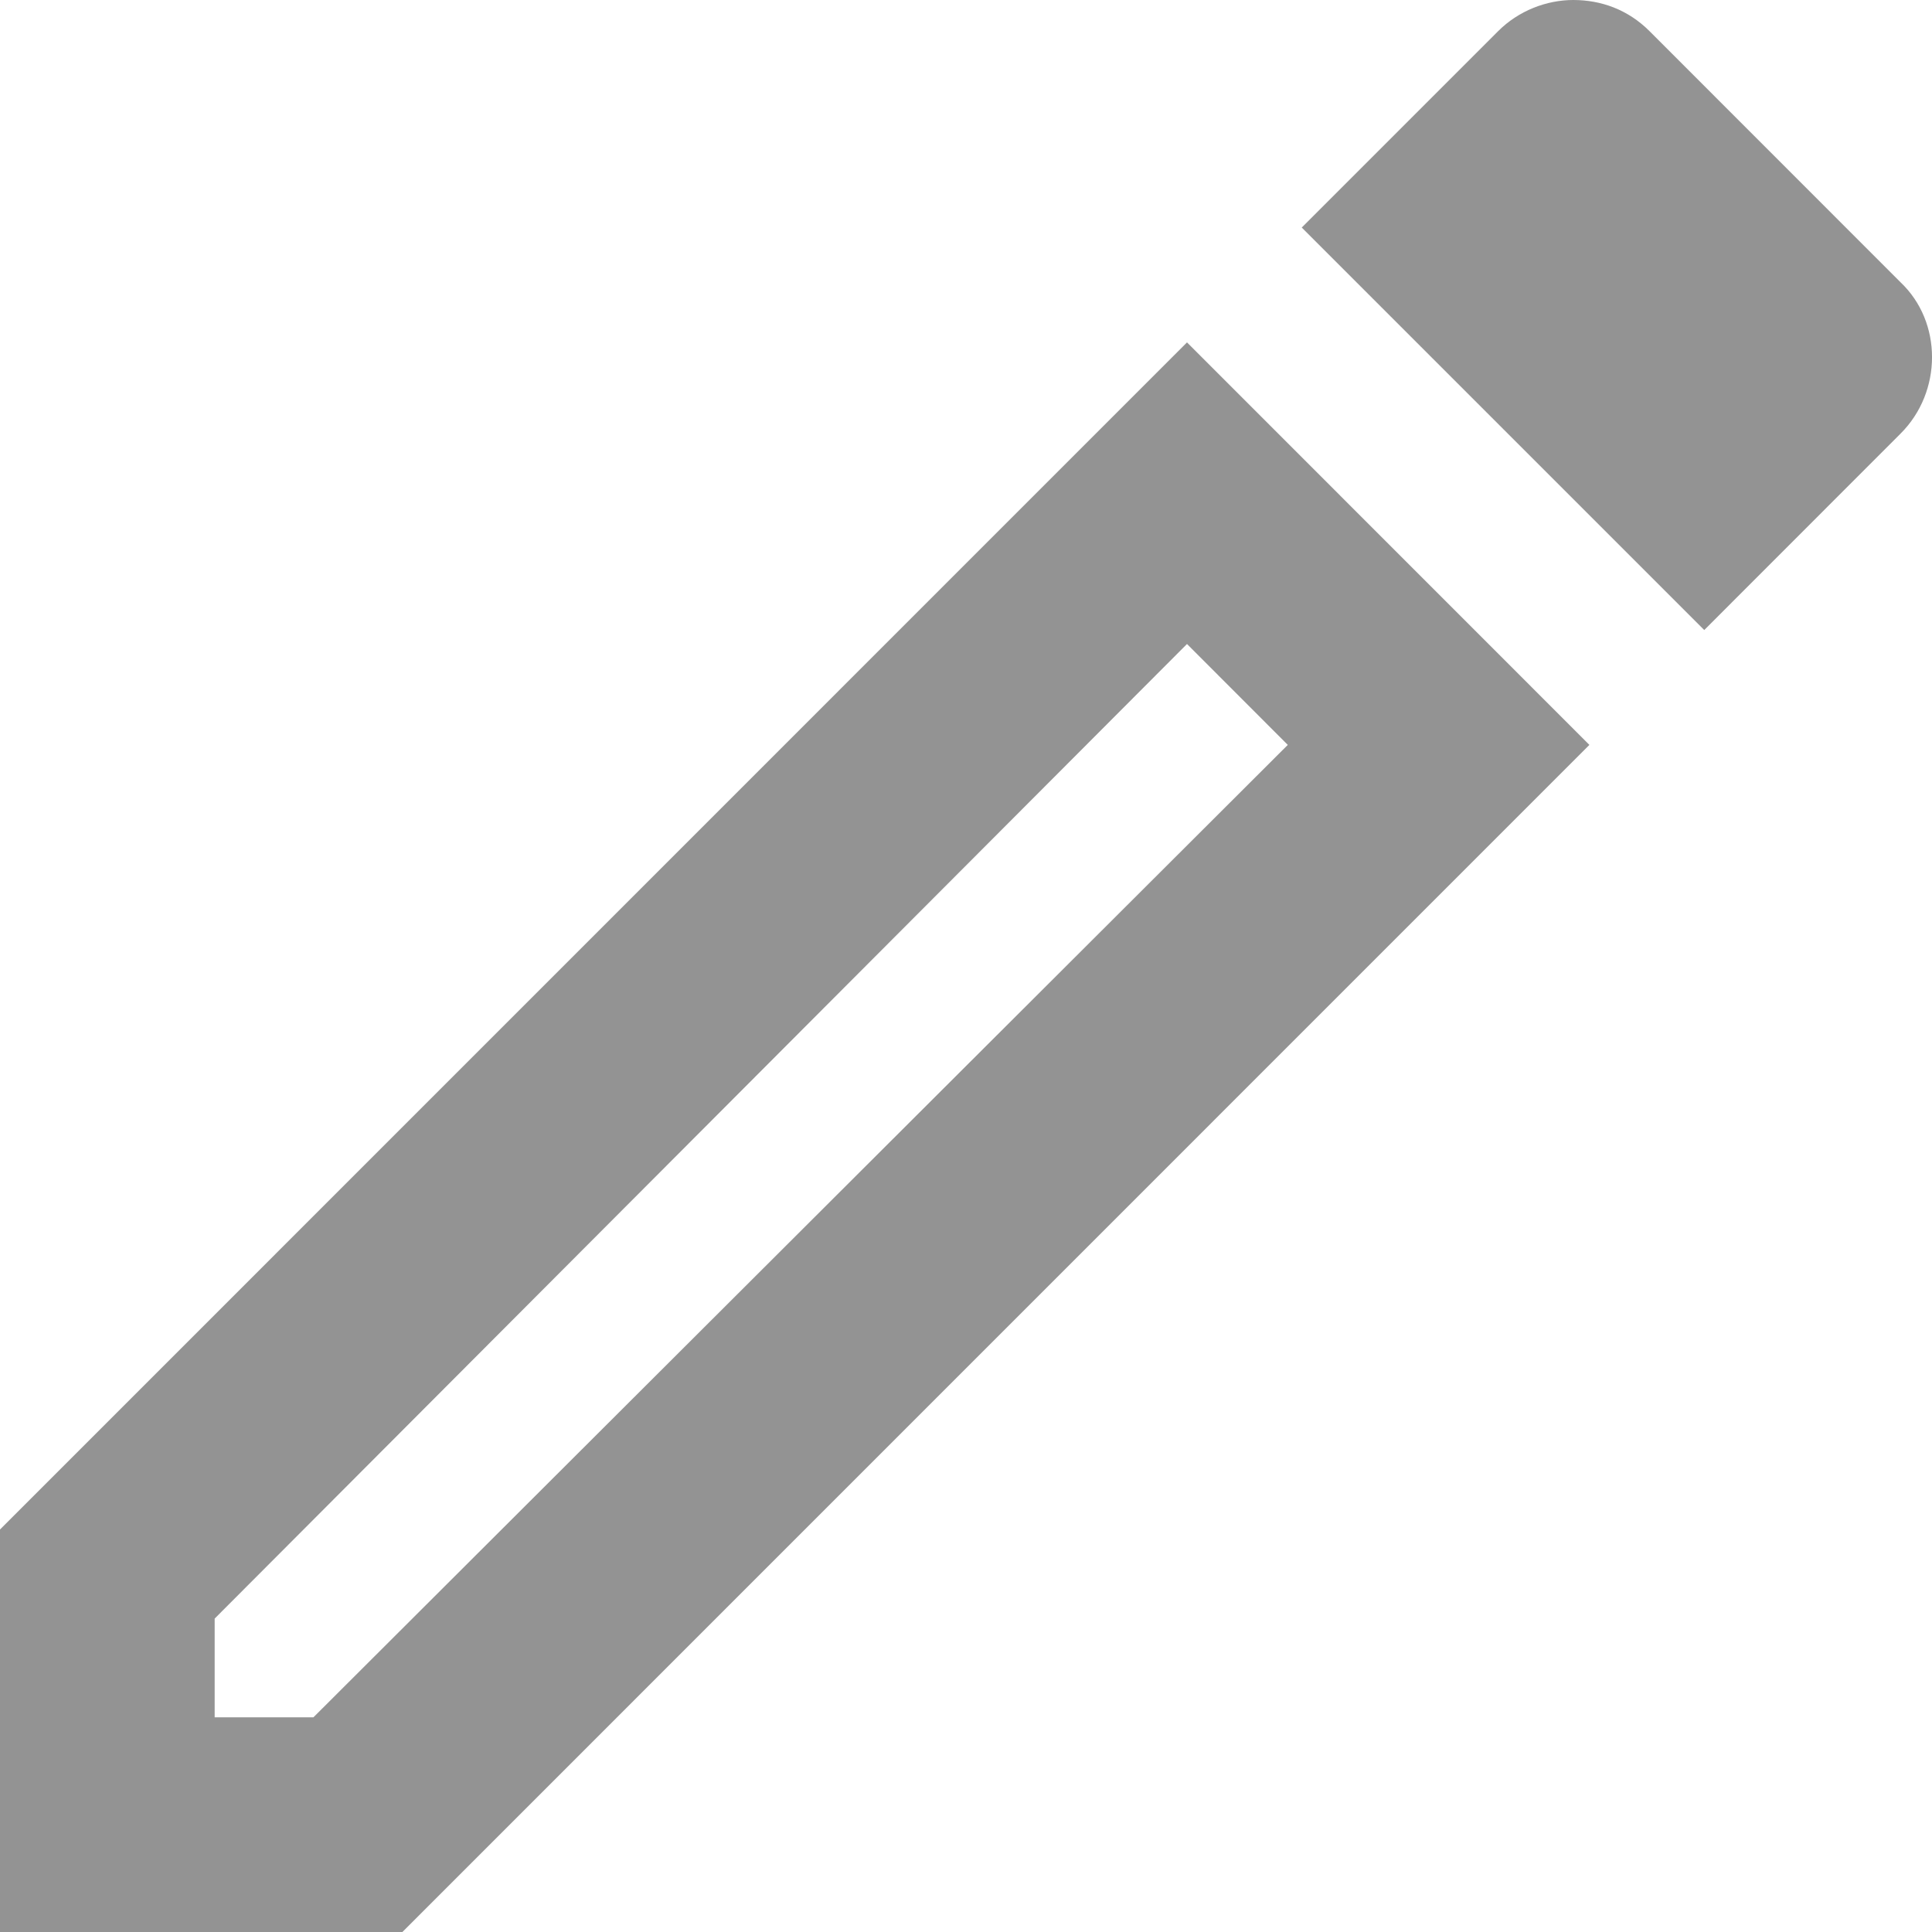
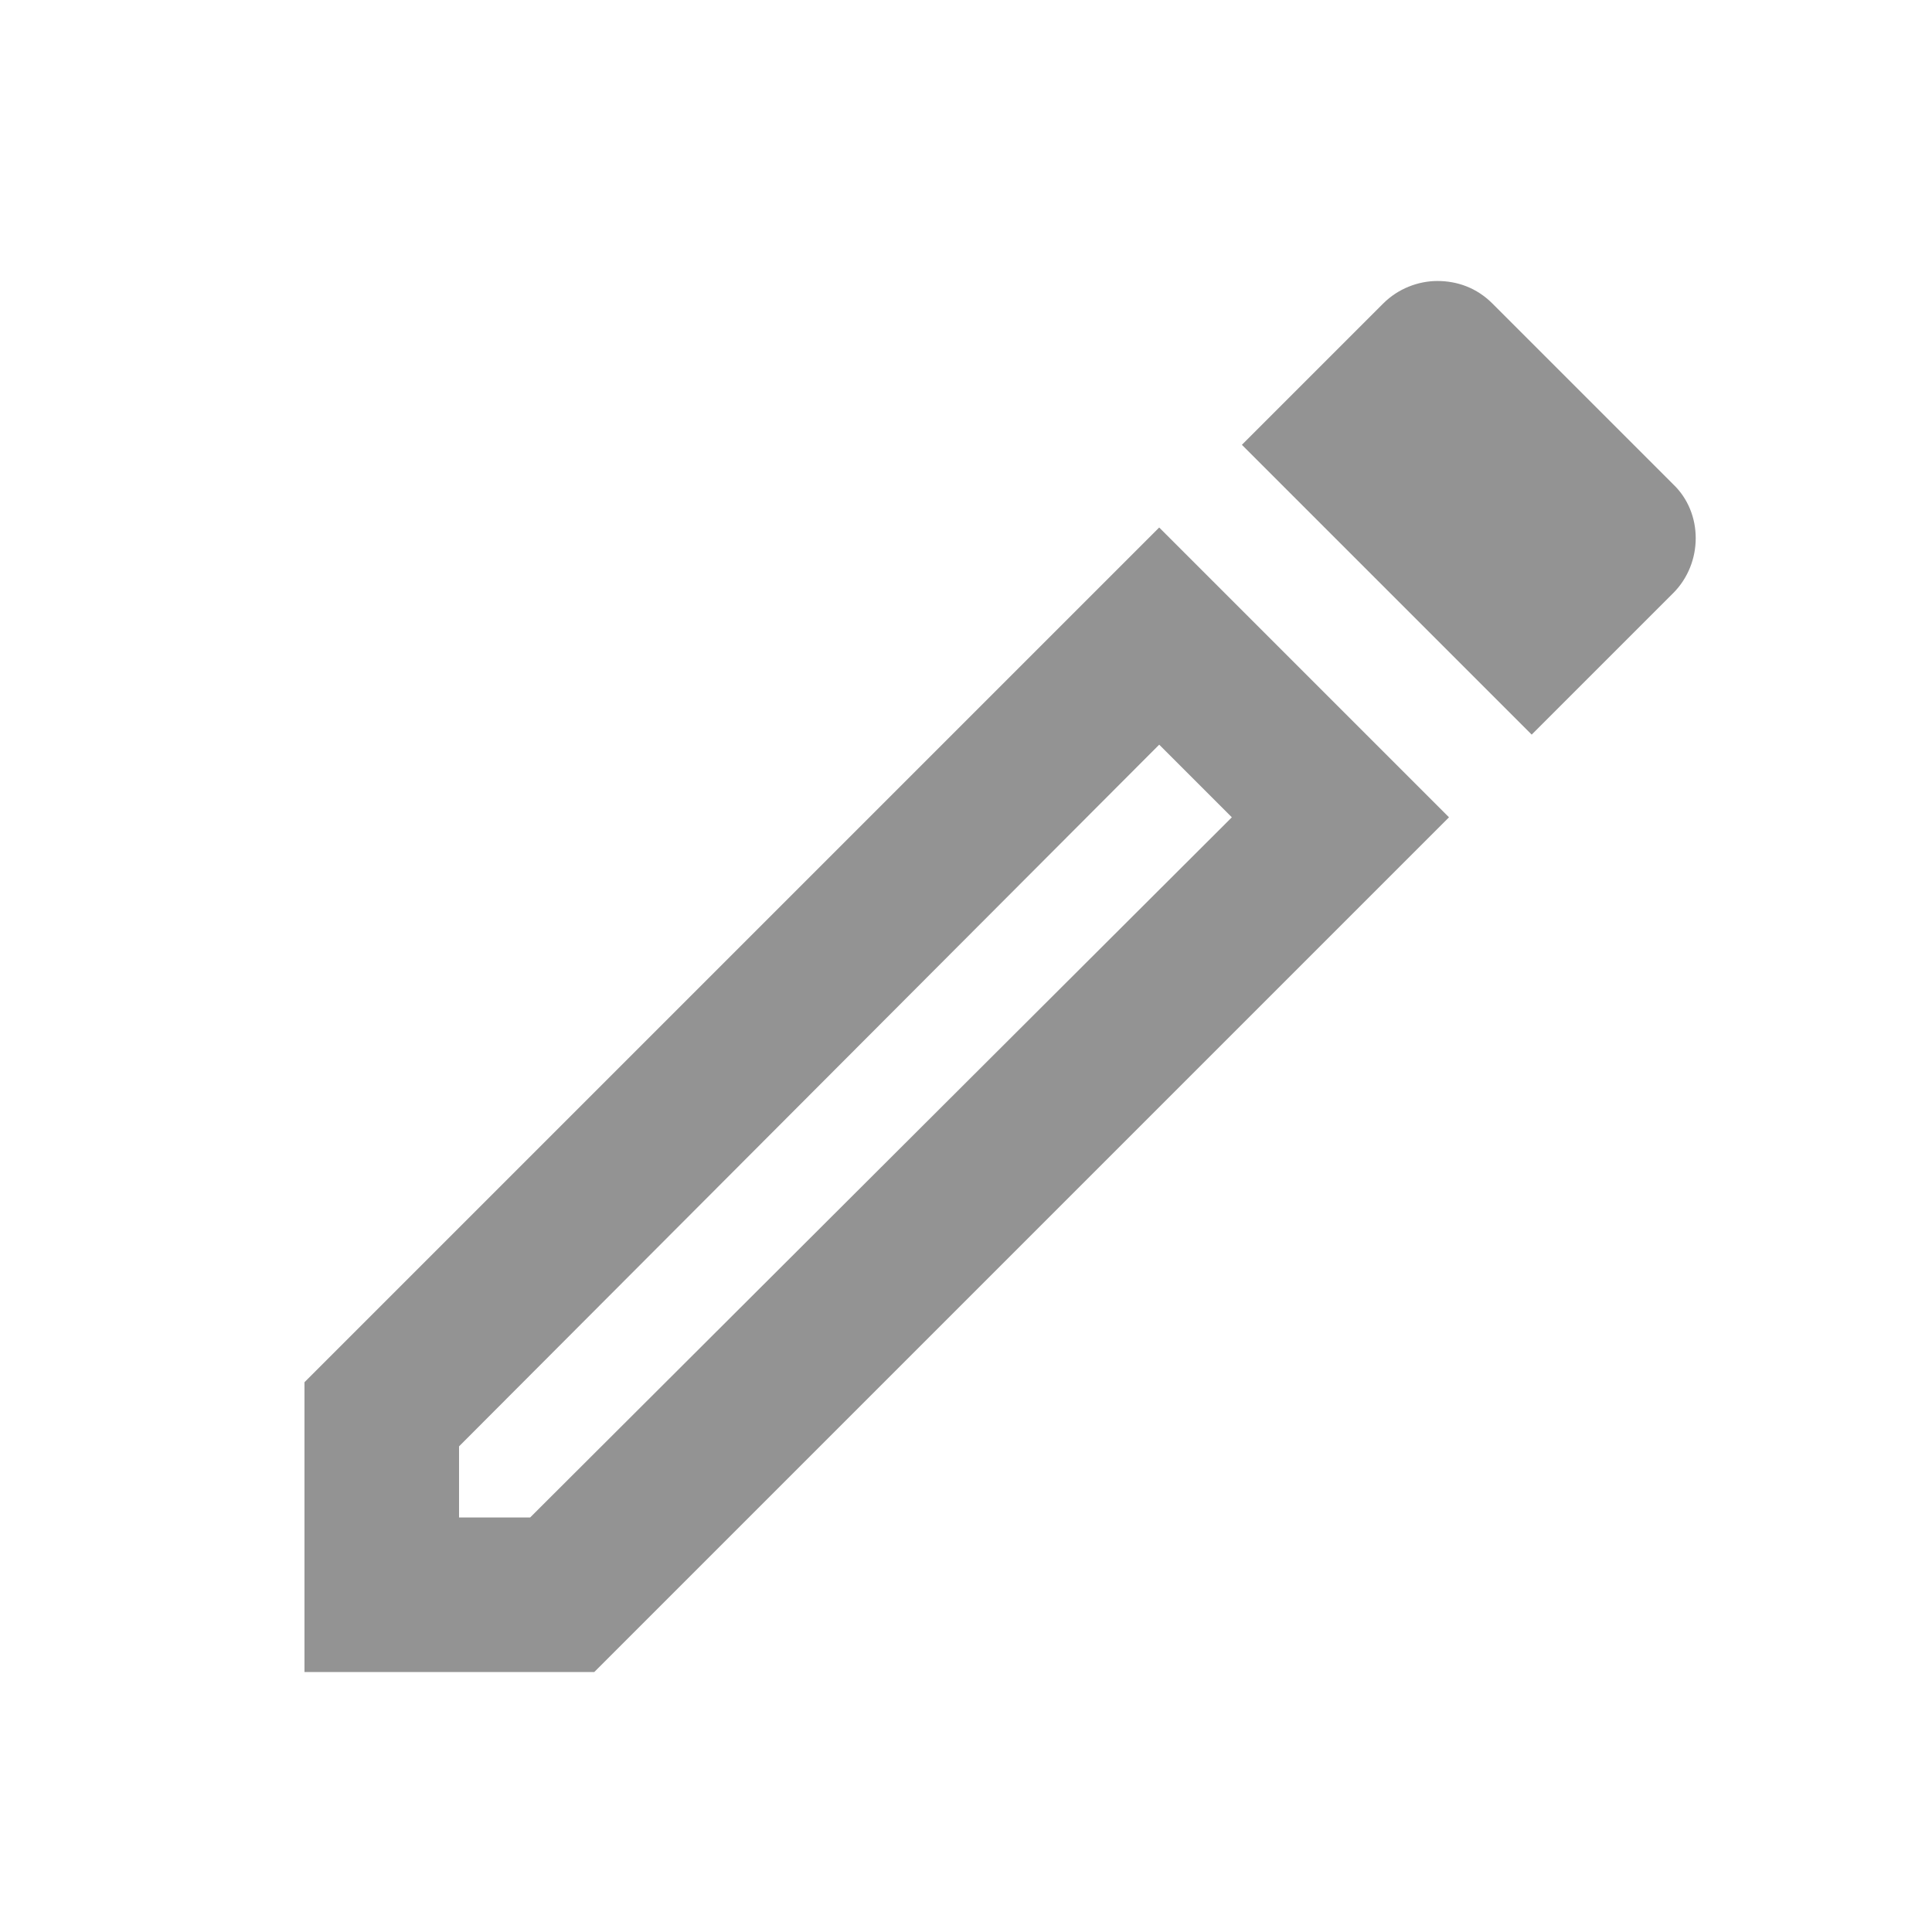
- <svg xmlns="http://www.w3.org/2000/svg" width="18" height="18" viewBox="0 0 18 18" fill="none">
-   <path d="M11.059 6L11.998 6.94L2.92 16H2V15.08L11.059 6ZM14.658 0C14.408 0 14.148 0.1 13.958 0.29L12.128 2.12L15.878 5.87L17.707 4.04C18.098 3.65 18.098 3 17.707 2.63L15.368 0.29C15.168 0.09 14.918 0 14.658 0ZM11.059 3.19L0 14.25V18H3.749L14.808 6.94L11.059 3.19Z" fill="#939393" />
+ <svg xmlns="http://www.w3.org/2000/svg" width="25" height="25" viewBox="0 0 25 25" fill="none">
+   <path d="M15 9.636L15.94 10.576L6.86 19.636H5.94V18.716L15 9.636ZM18.6 3.636C18.35 3.636 18.09 3.736 17.9 3.926L16.07 5.756L19.82 9.506L21.65 7.676C22.04 7.286 22.04 6.636 21.65 6.266L19.31 3.926C19.11 3.726 18.86 3.636 18.6 3.636ZM15 6.826L3.94 17.886V21.636H7.69L18.75 10.576L15 6.826Z" fill="#939393" />
</svg>
